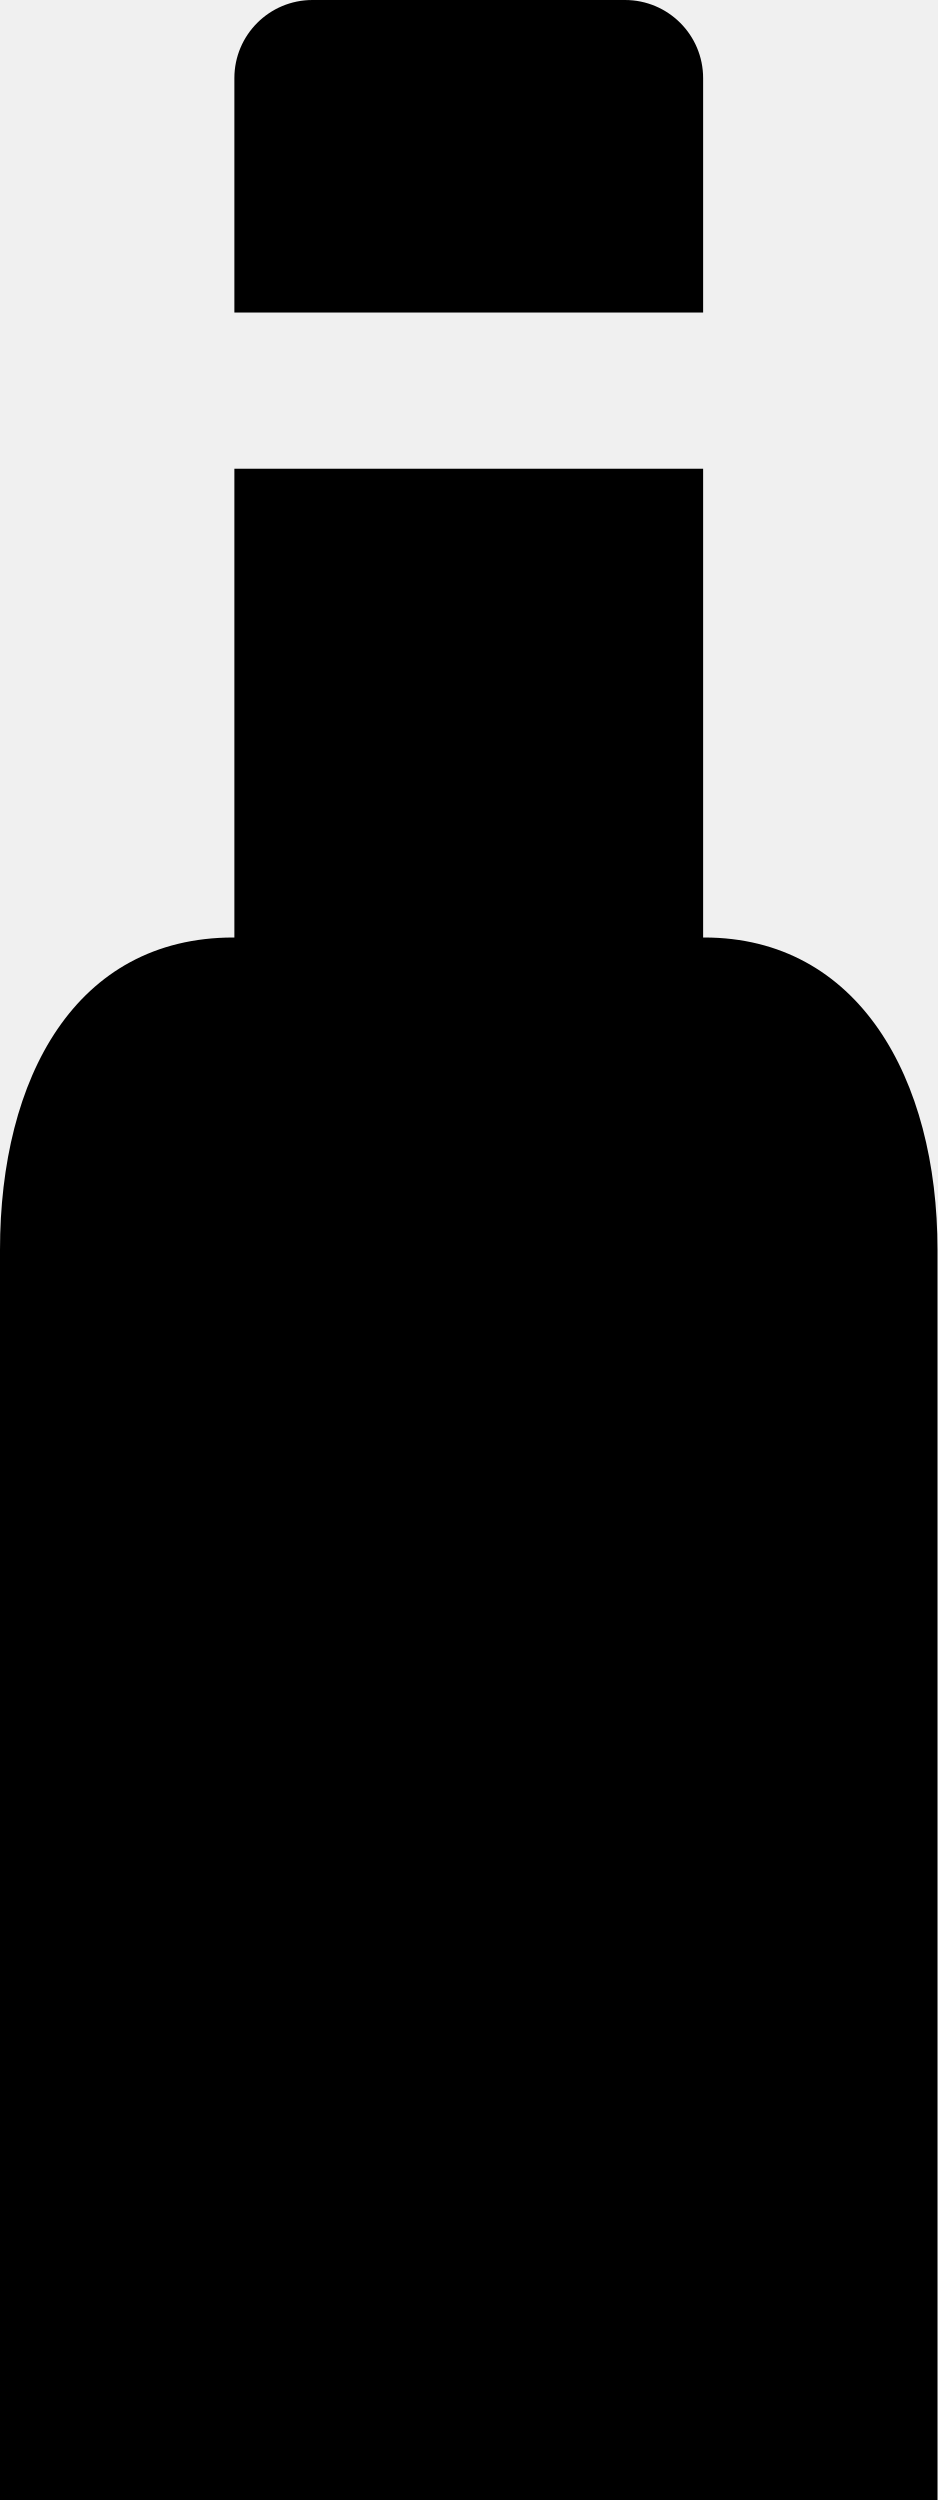
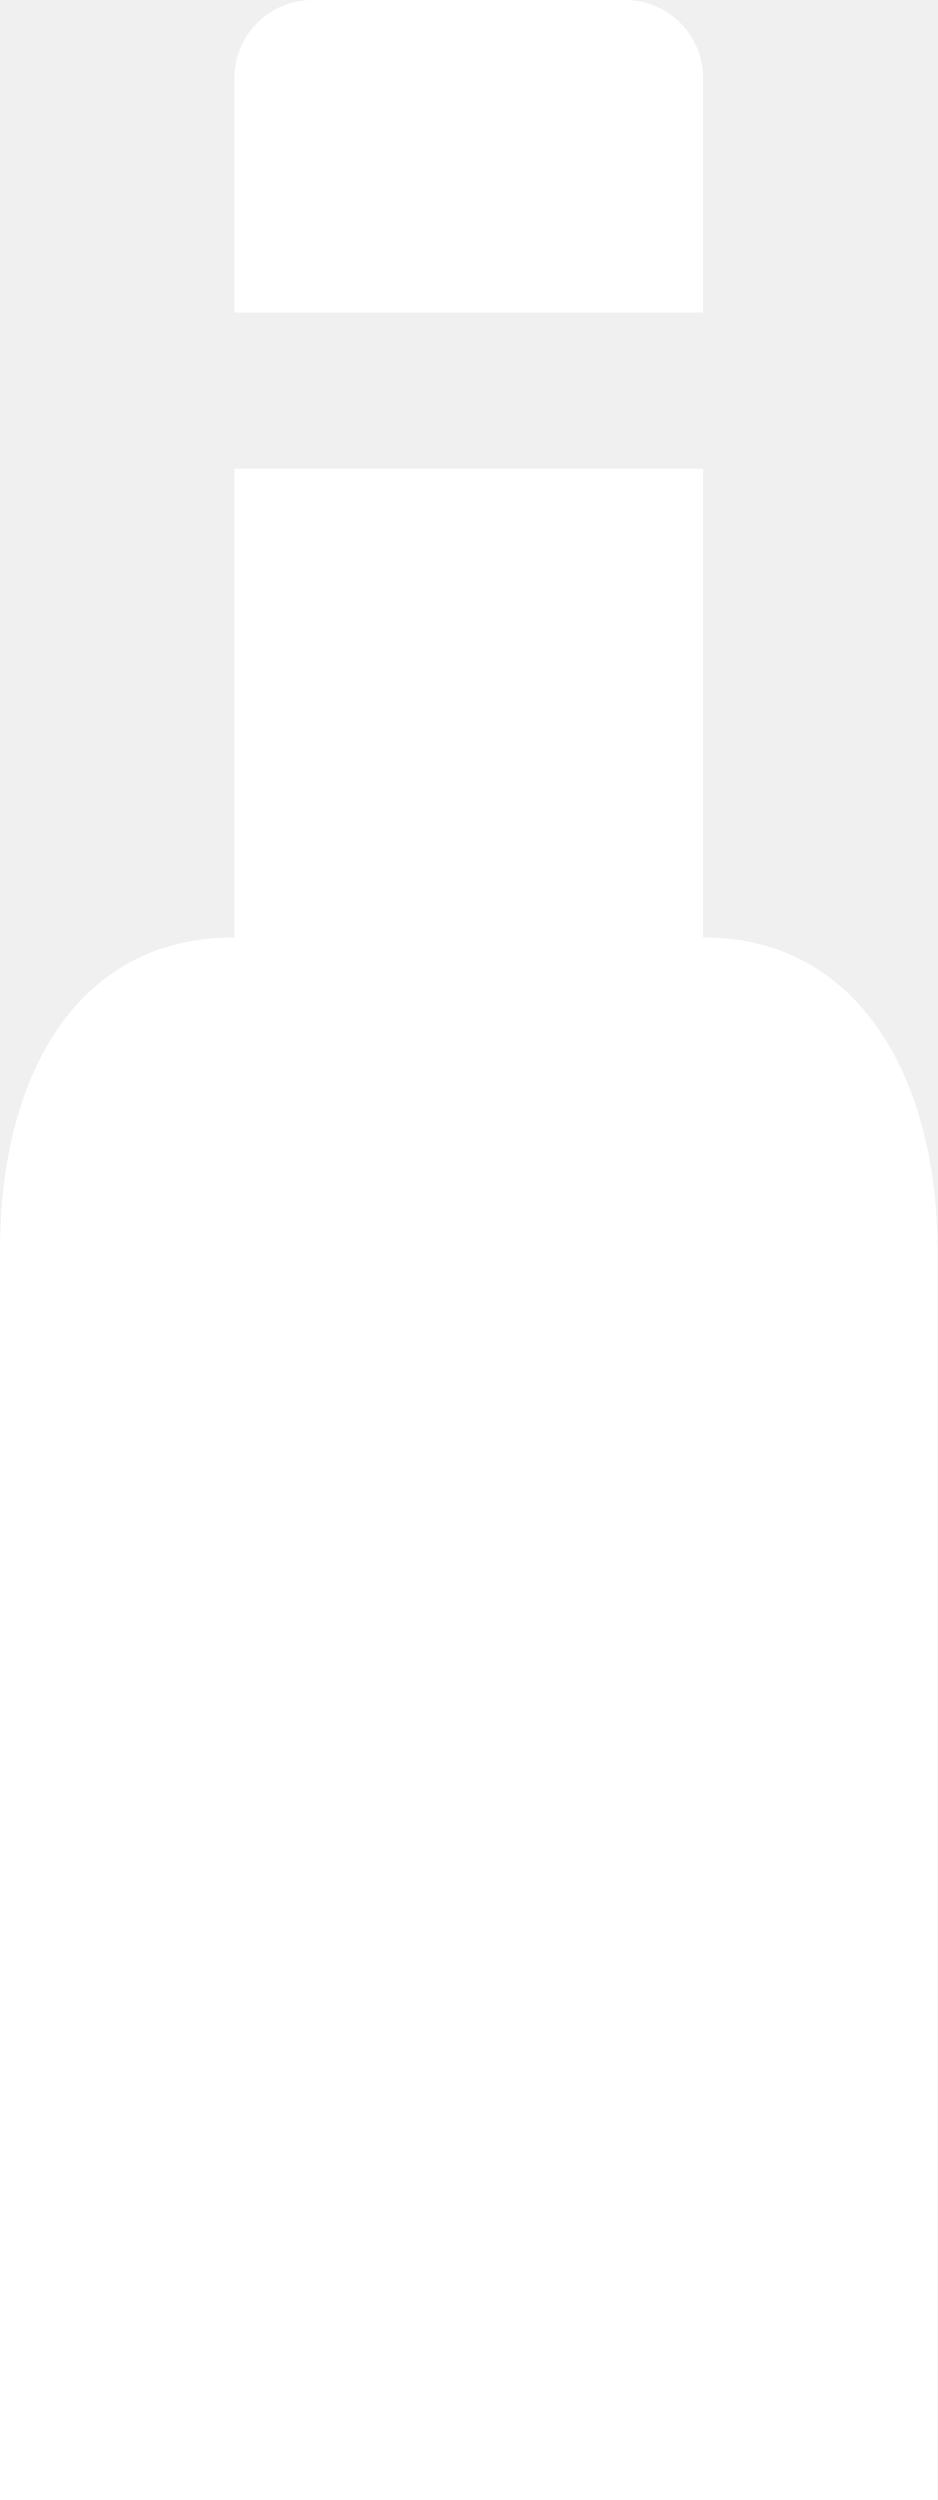
- <svg xmlns="http://www.w3.org/2000/svg" width="12px" height="32px" viewBox="0 0 12 32" version="1.1">
-   <defs />
-   <g id="Page-1" stroke="none" stroke-width="1" fill="none" fill-rule="evenodd">
-     <g id="Icon-Set-Filled" transform="translate(-580, -413)" fill="#000000">
-       <path d="M589.014,425 L589,425 L589,419 L583,419 L583,425 L582.987,425 C580.969,425 580,426.791 580,429 L580,445 L592,445 L592,429 C592,426.791 590.98,425 589.014,425 L589.014,425 Z M589,414 C589,413.448 588.553,413 588,413 L584,413 C583.447,413 583,413.448 583,414 L583,417 L589,417 L589,414 L589,414 Z" id="wine" />
-     </g>
-   </g>
+ <svg xmlns="http://www.w3.org/2000/svg" width="12" height="32" viewBox="0 0 12 32">
+   <path fill="#fff" d="M9.014 12h-.014v-6h-6v6h-.013c-2.018 0-2.987 1.791-2.987 4v16h12v-16c0-2.209-1.02-4-2.986-4zm-.014-11c0-.552-.447-1-1-1h-4c-.553 0-1 .448-1 1v3h6v-3z" />
</svg>
